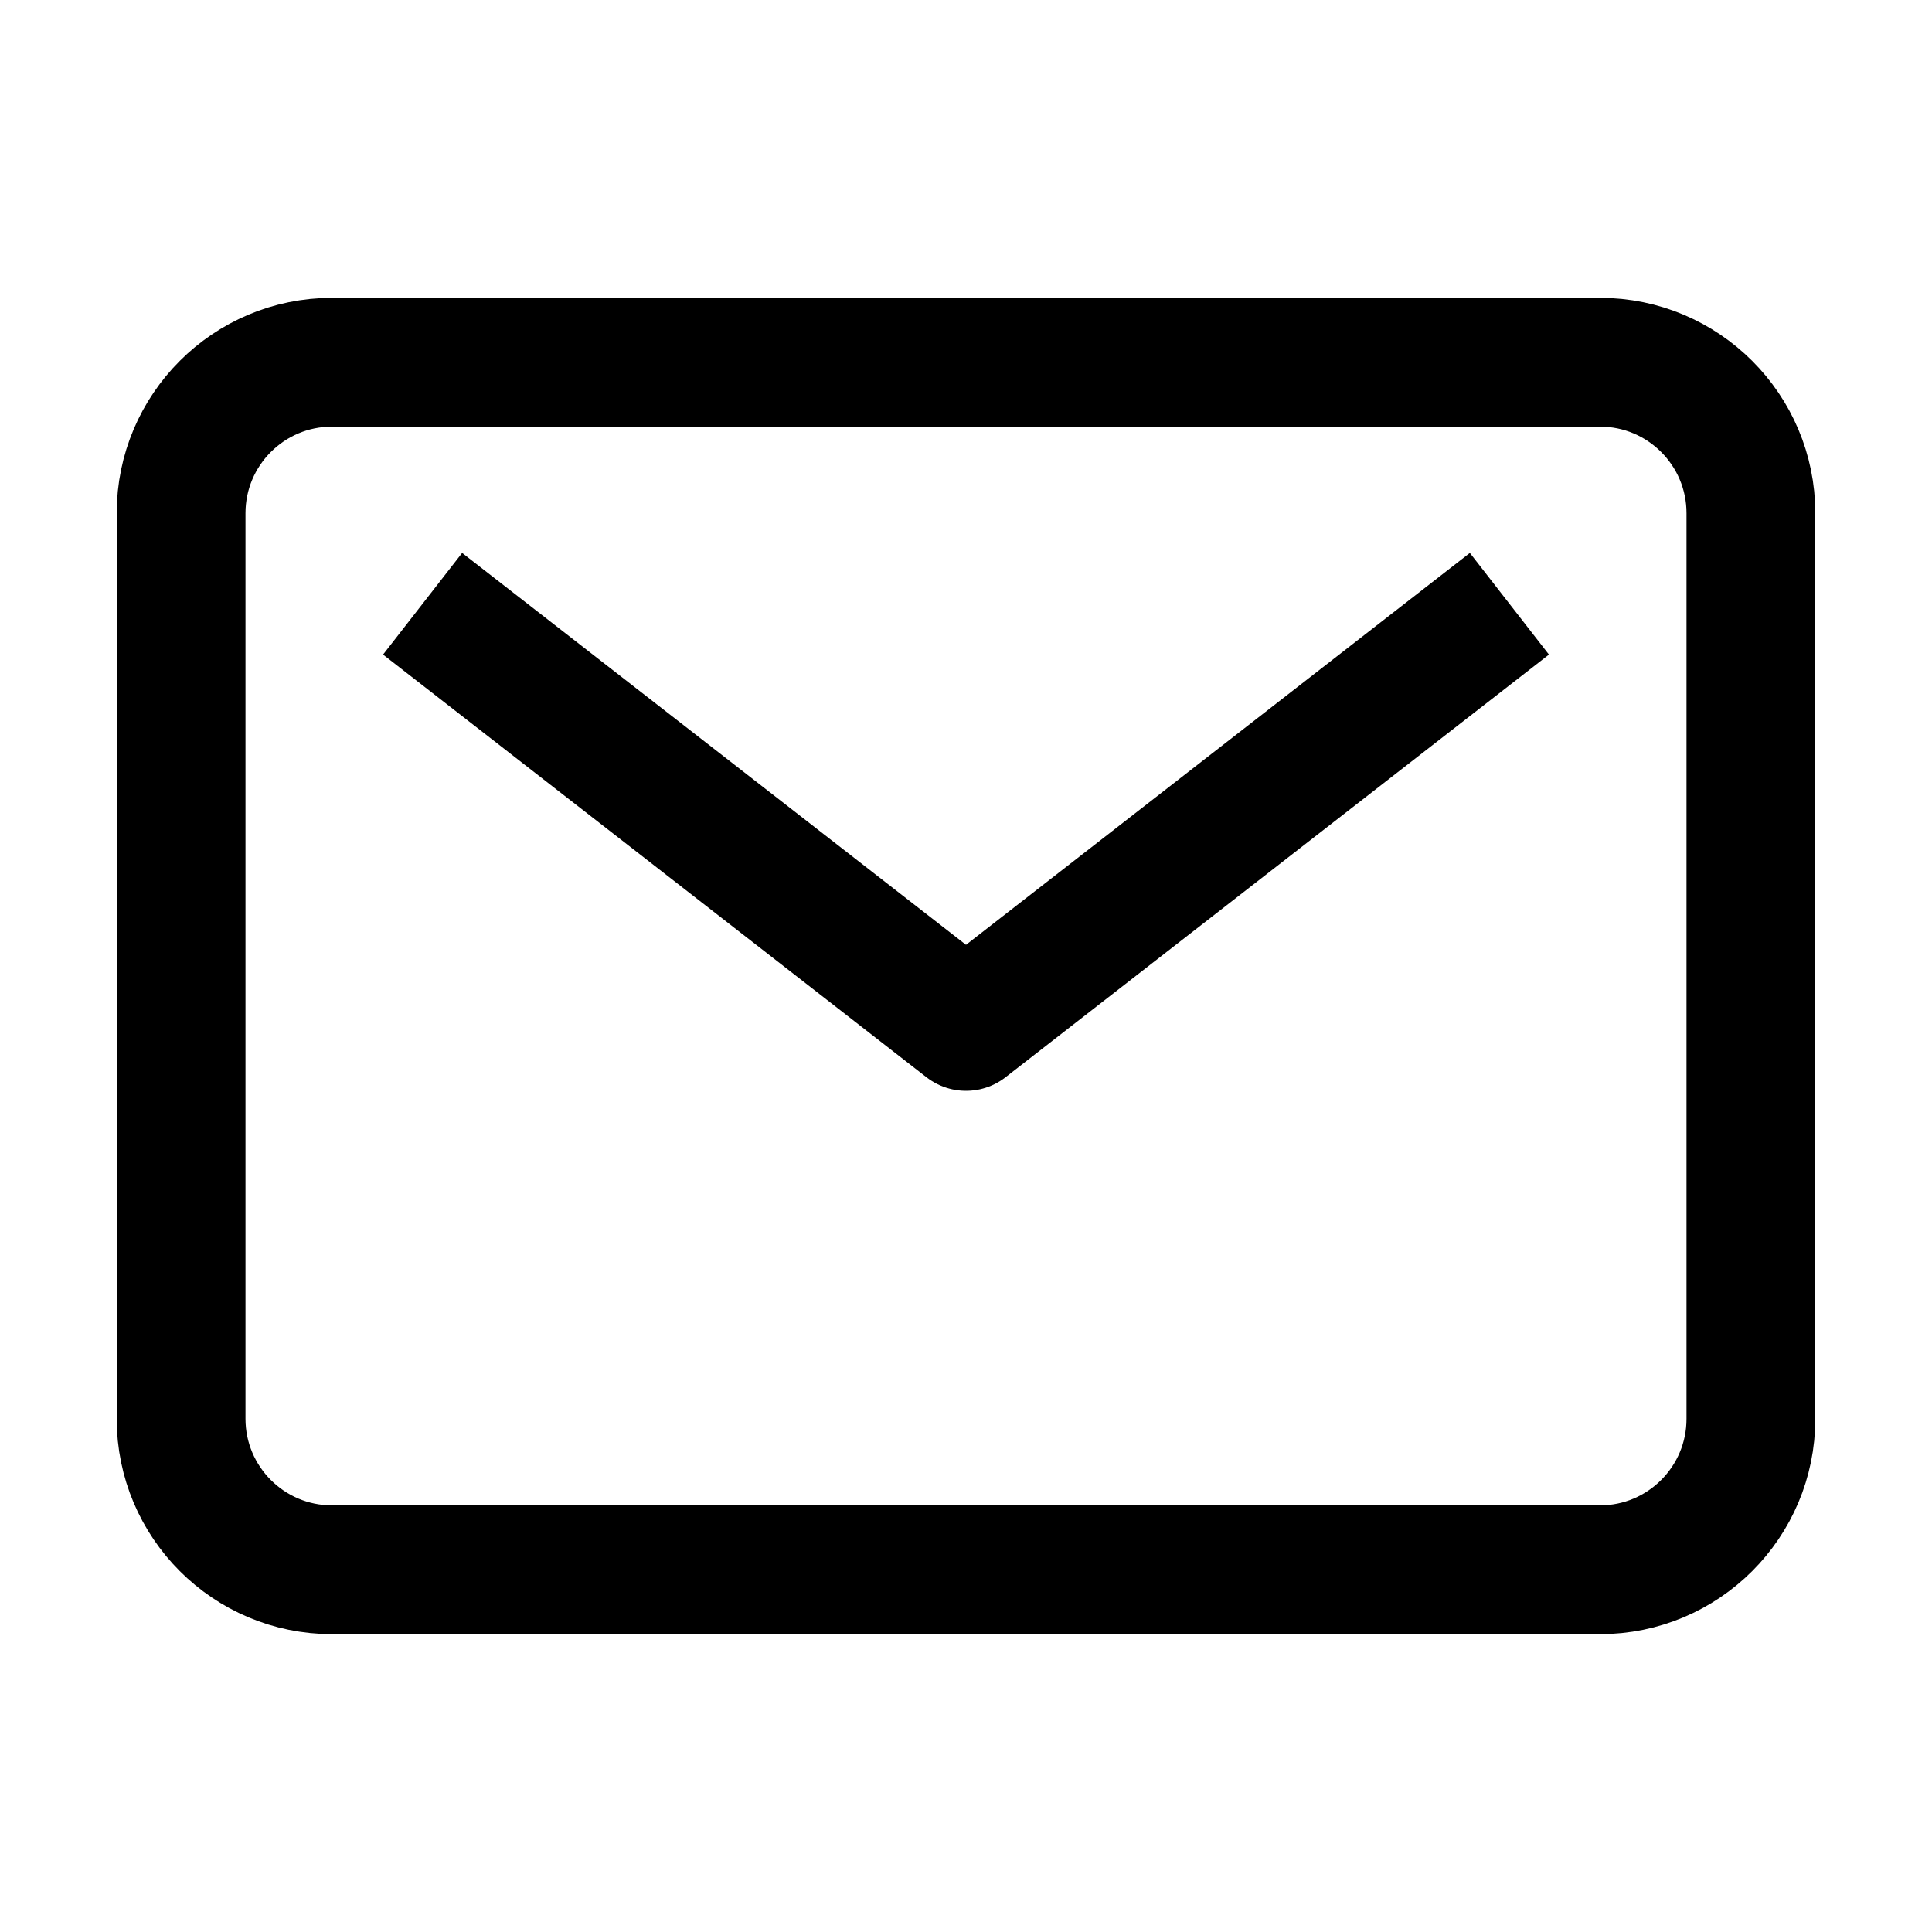
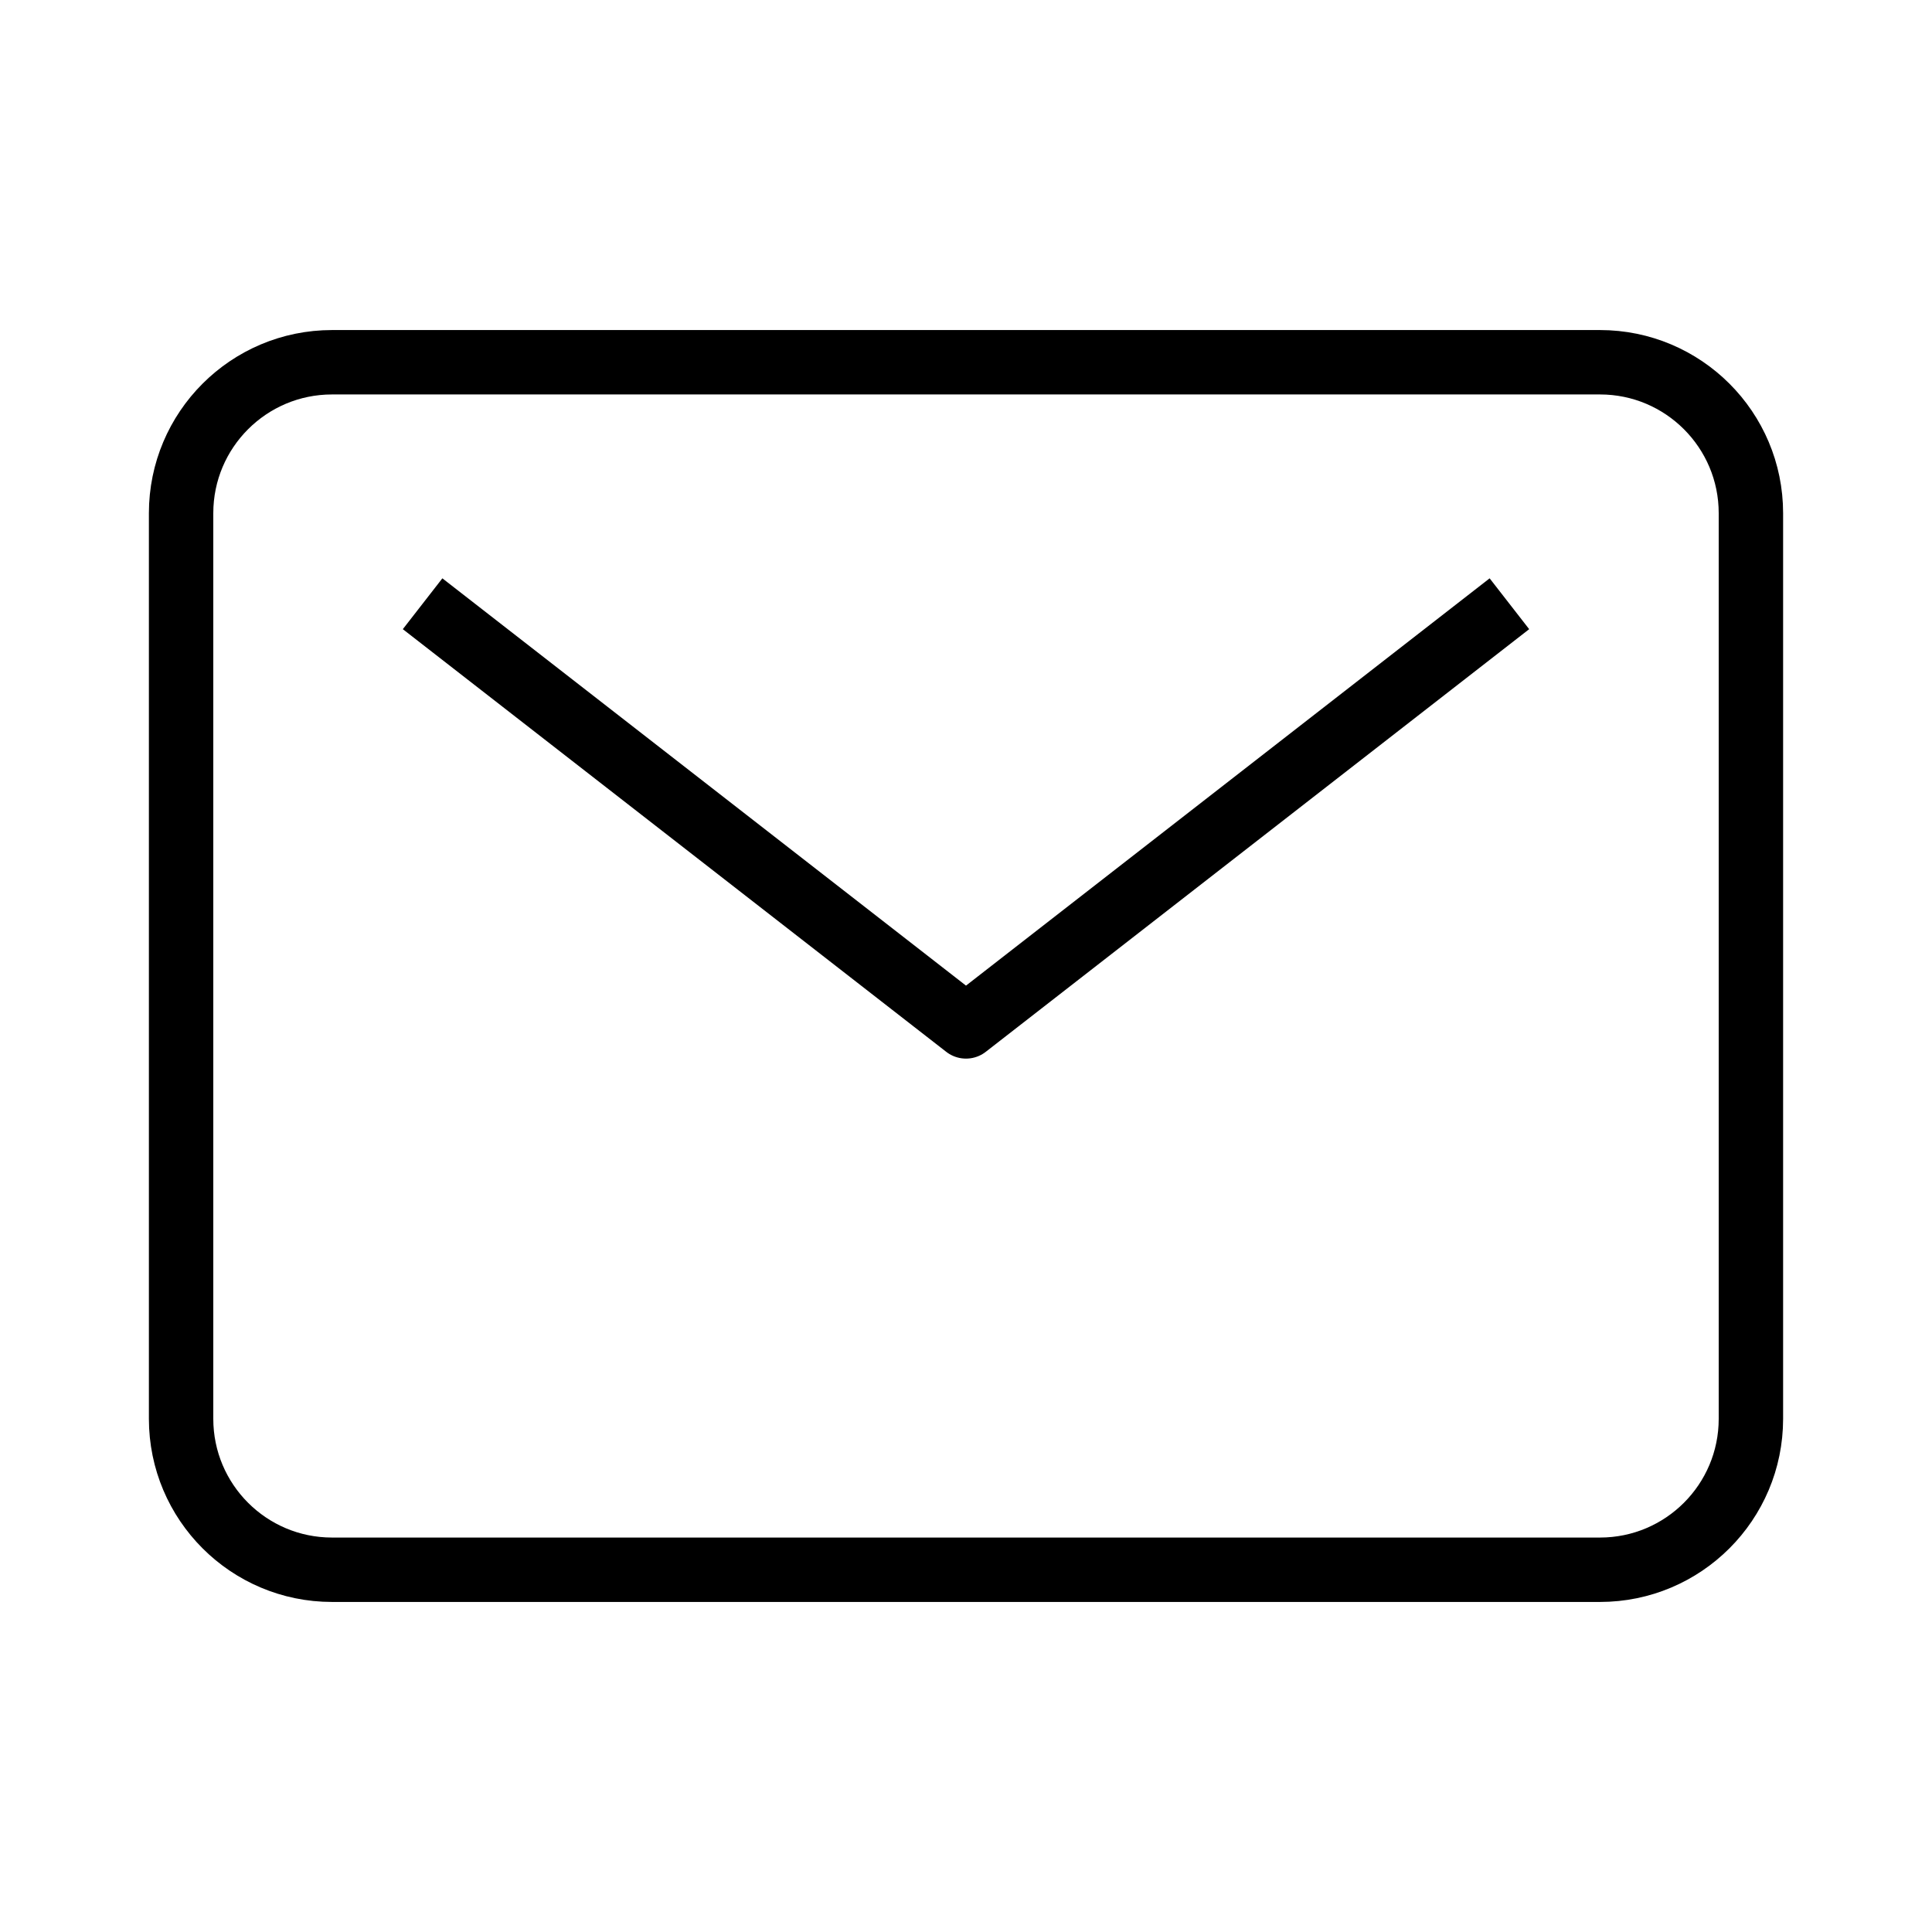
<svg xmlns="http://www.w3.org/2000/svg" width="30" height="30" viewBox="0 0 30 30" fill="none">
-   <path d="M24.844 5.625H5.156C3.862 5.625 2.812 6.674 2.812 7.969V22.031C2.812 23.326 3.862 24.375 5.156 24.375H24.844C26.138 24.375 27.188 23.326 27.188 22.031V7.969C27.188 6.674 26.138 5.625 24.844 5.625Z" stroke="black" stroke-width="2" strokeLinecap="round" stroke-linejoin="round" />
-   <path d="M6.562 9.375L15 15.938L23.438 9.375" stroke="black" stroke-width="2" strokeLinecap="round" stroke-linejoin="round" />
+   <path d="M24.844 5.625H5.156C3.862 5.625 2.812 6.674 2.812 7.969V22.031C2.812 23.326 3.862 24.375 5.156 24.375H24.844C26.138 24.375 27.188 23.326 27.188 22.031V7.969C27.188 6.674 26.138 5.625 24.844 5.625Z" stroke="black" strokeWidth="2" strokeLinecap="round" stroke-linejoin="round" />
+   <path d="M6.562 9.375L15 15.938L23.438 9.375" stroke="black" strokeWidth="2" strokeLinecap="round" stroke-linejoin="round" />
</svg>
